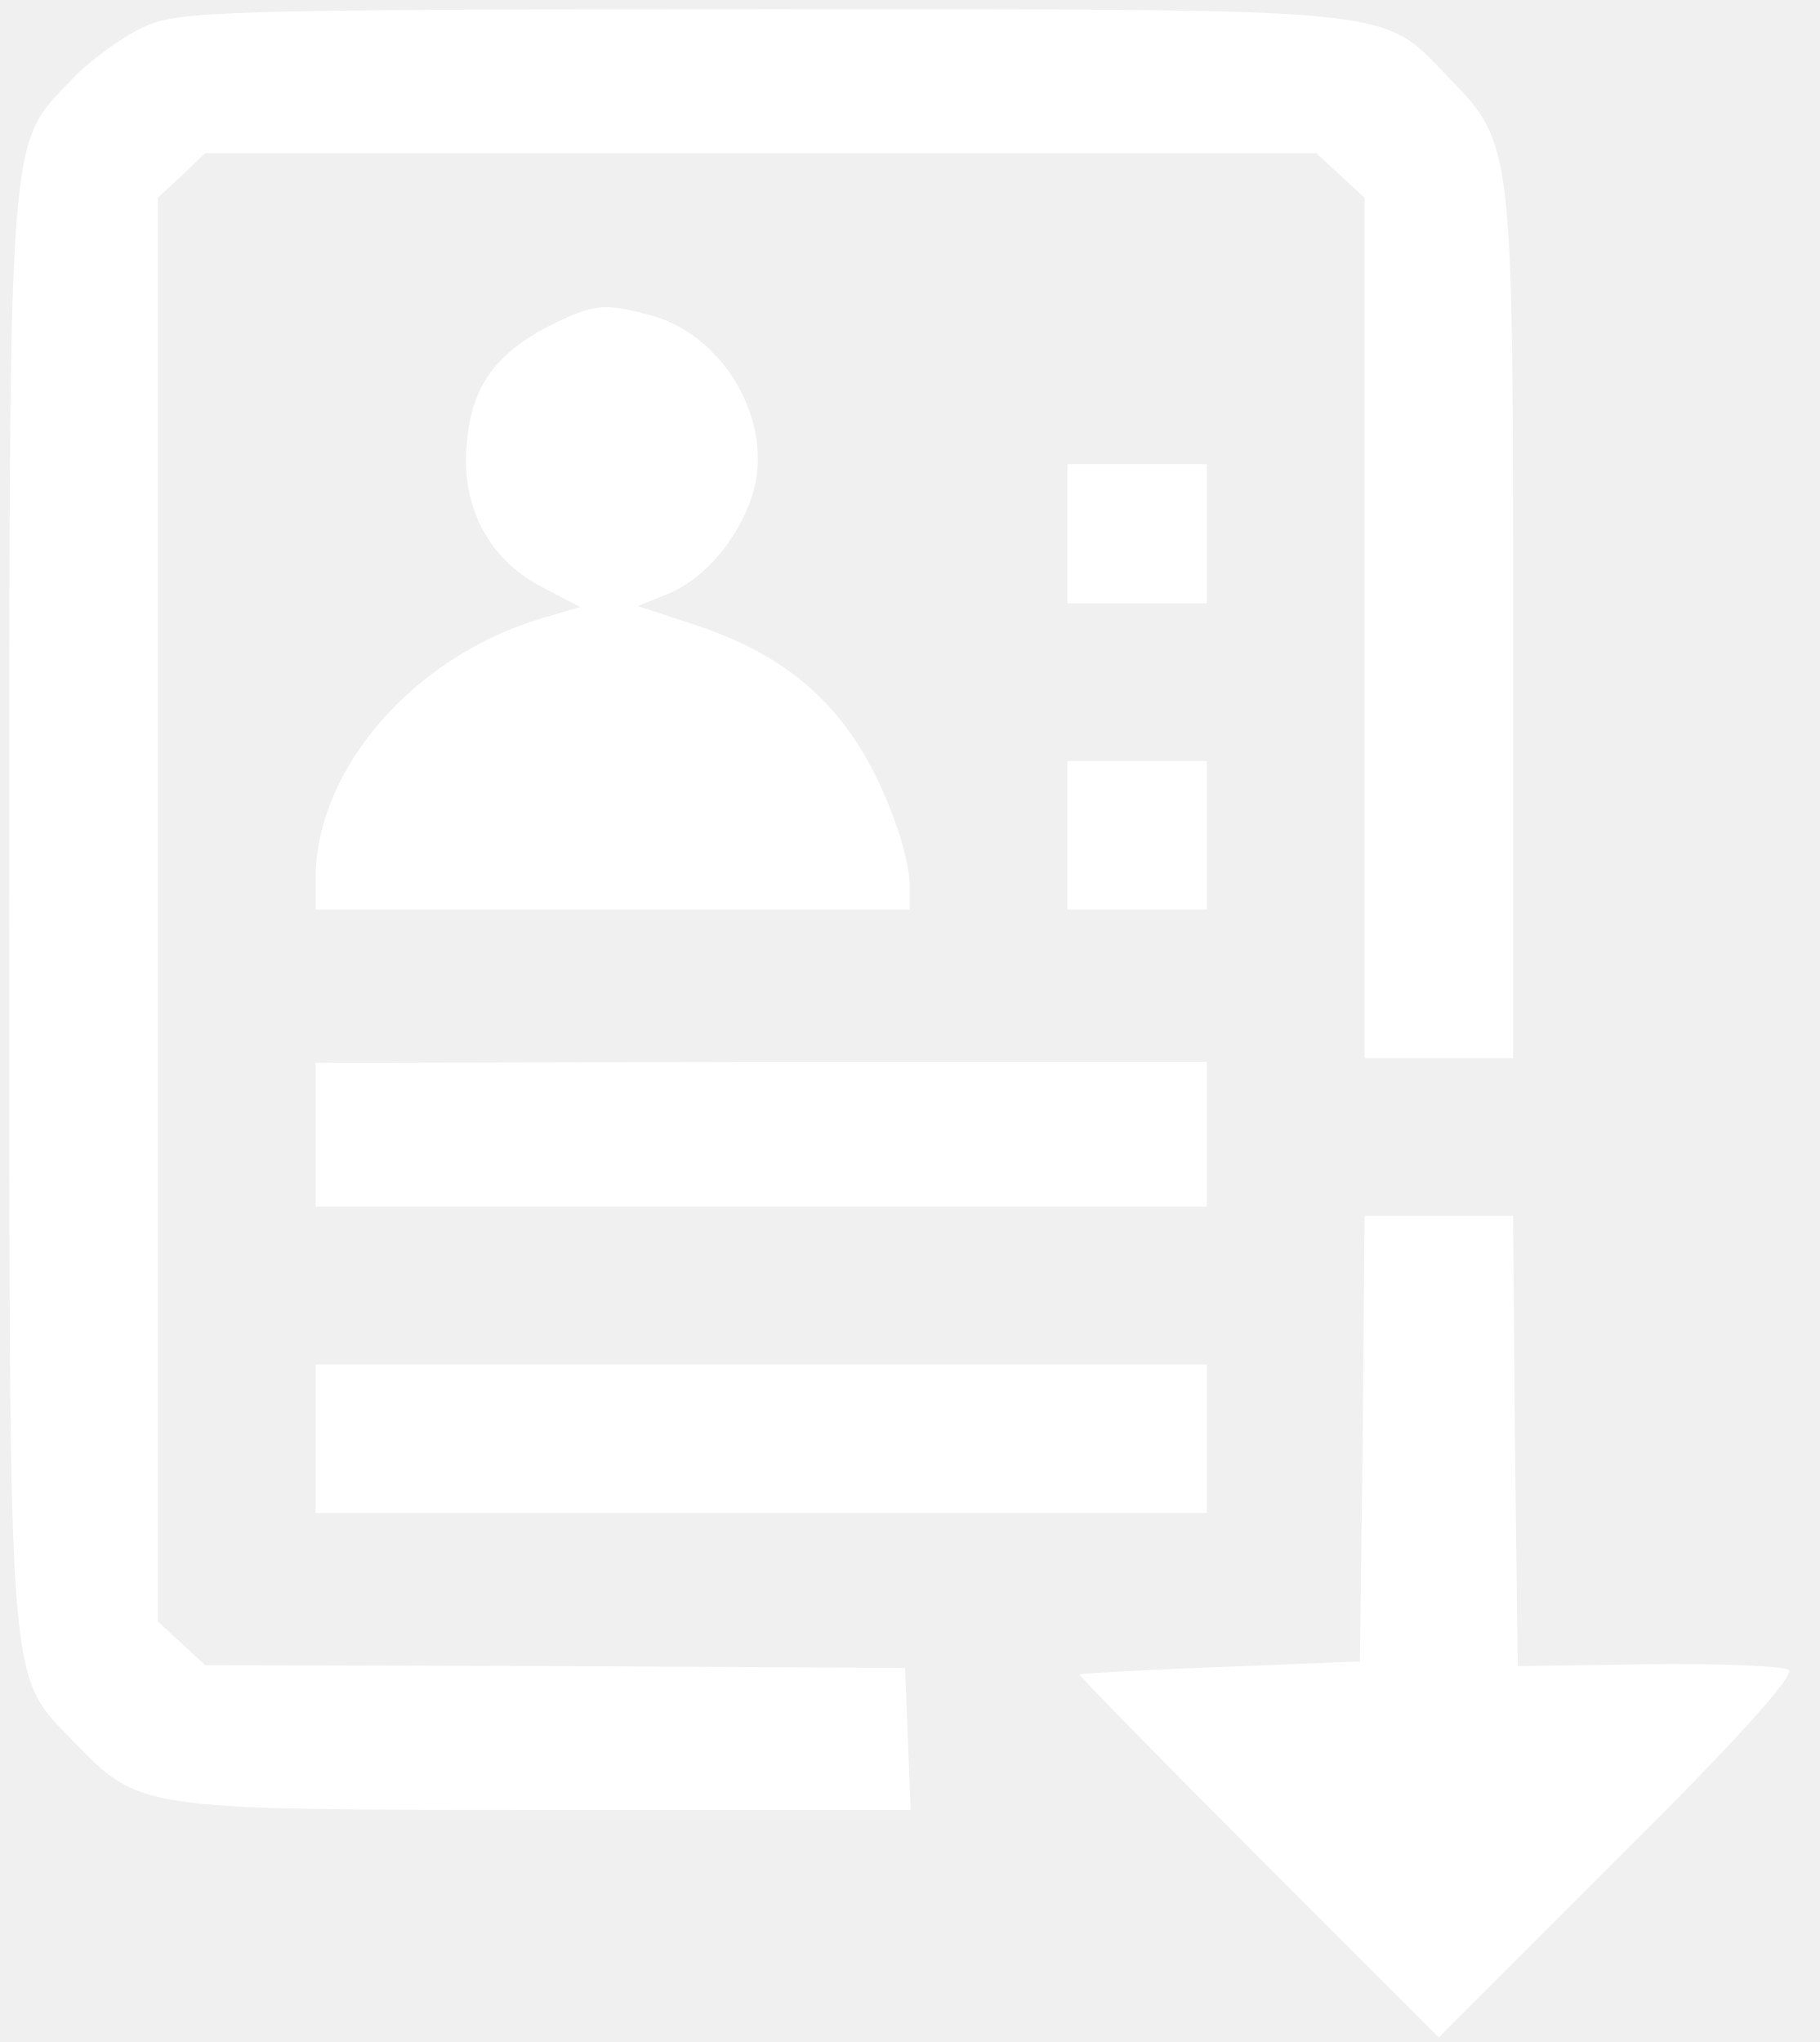
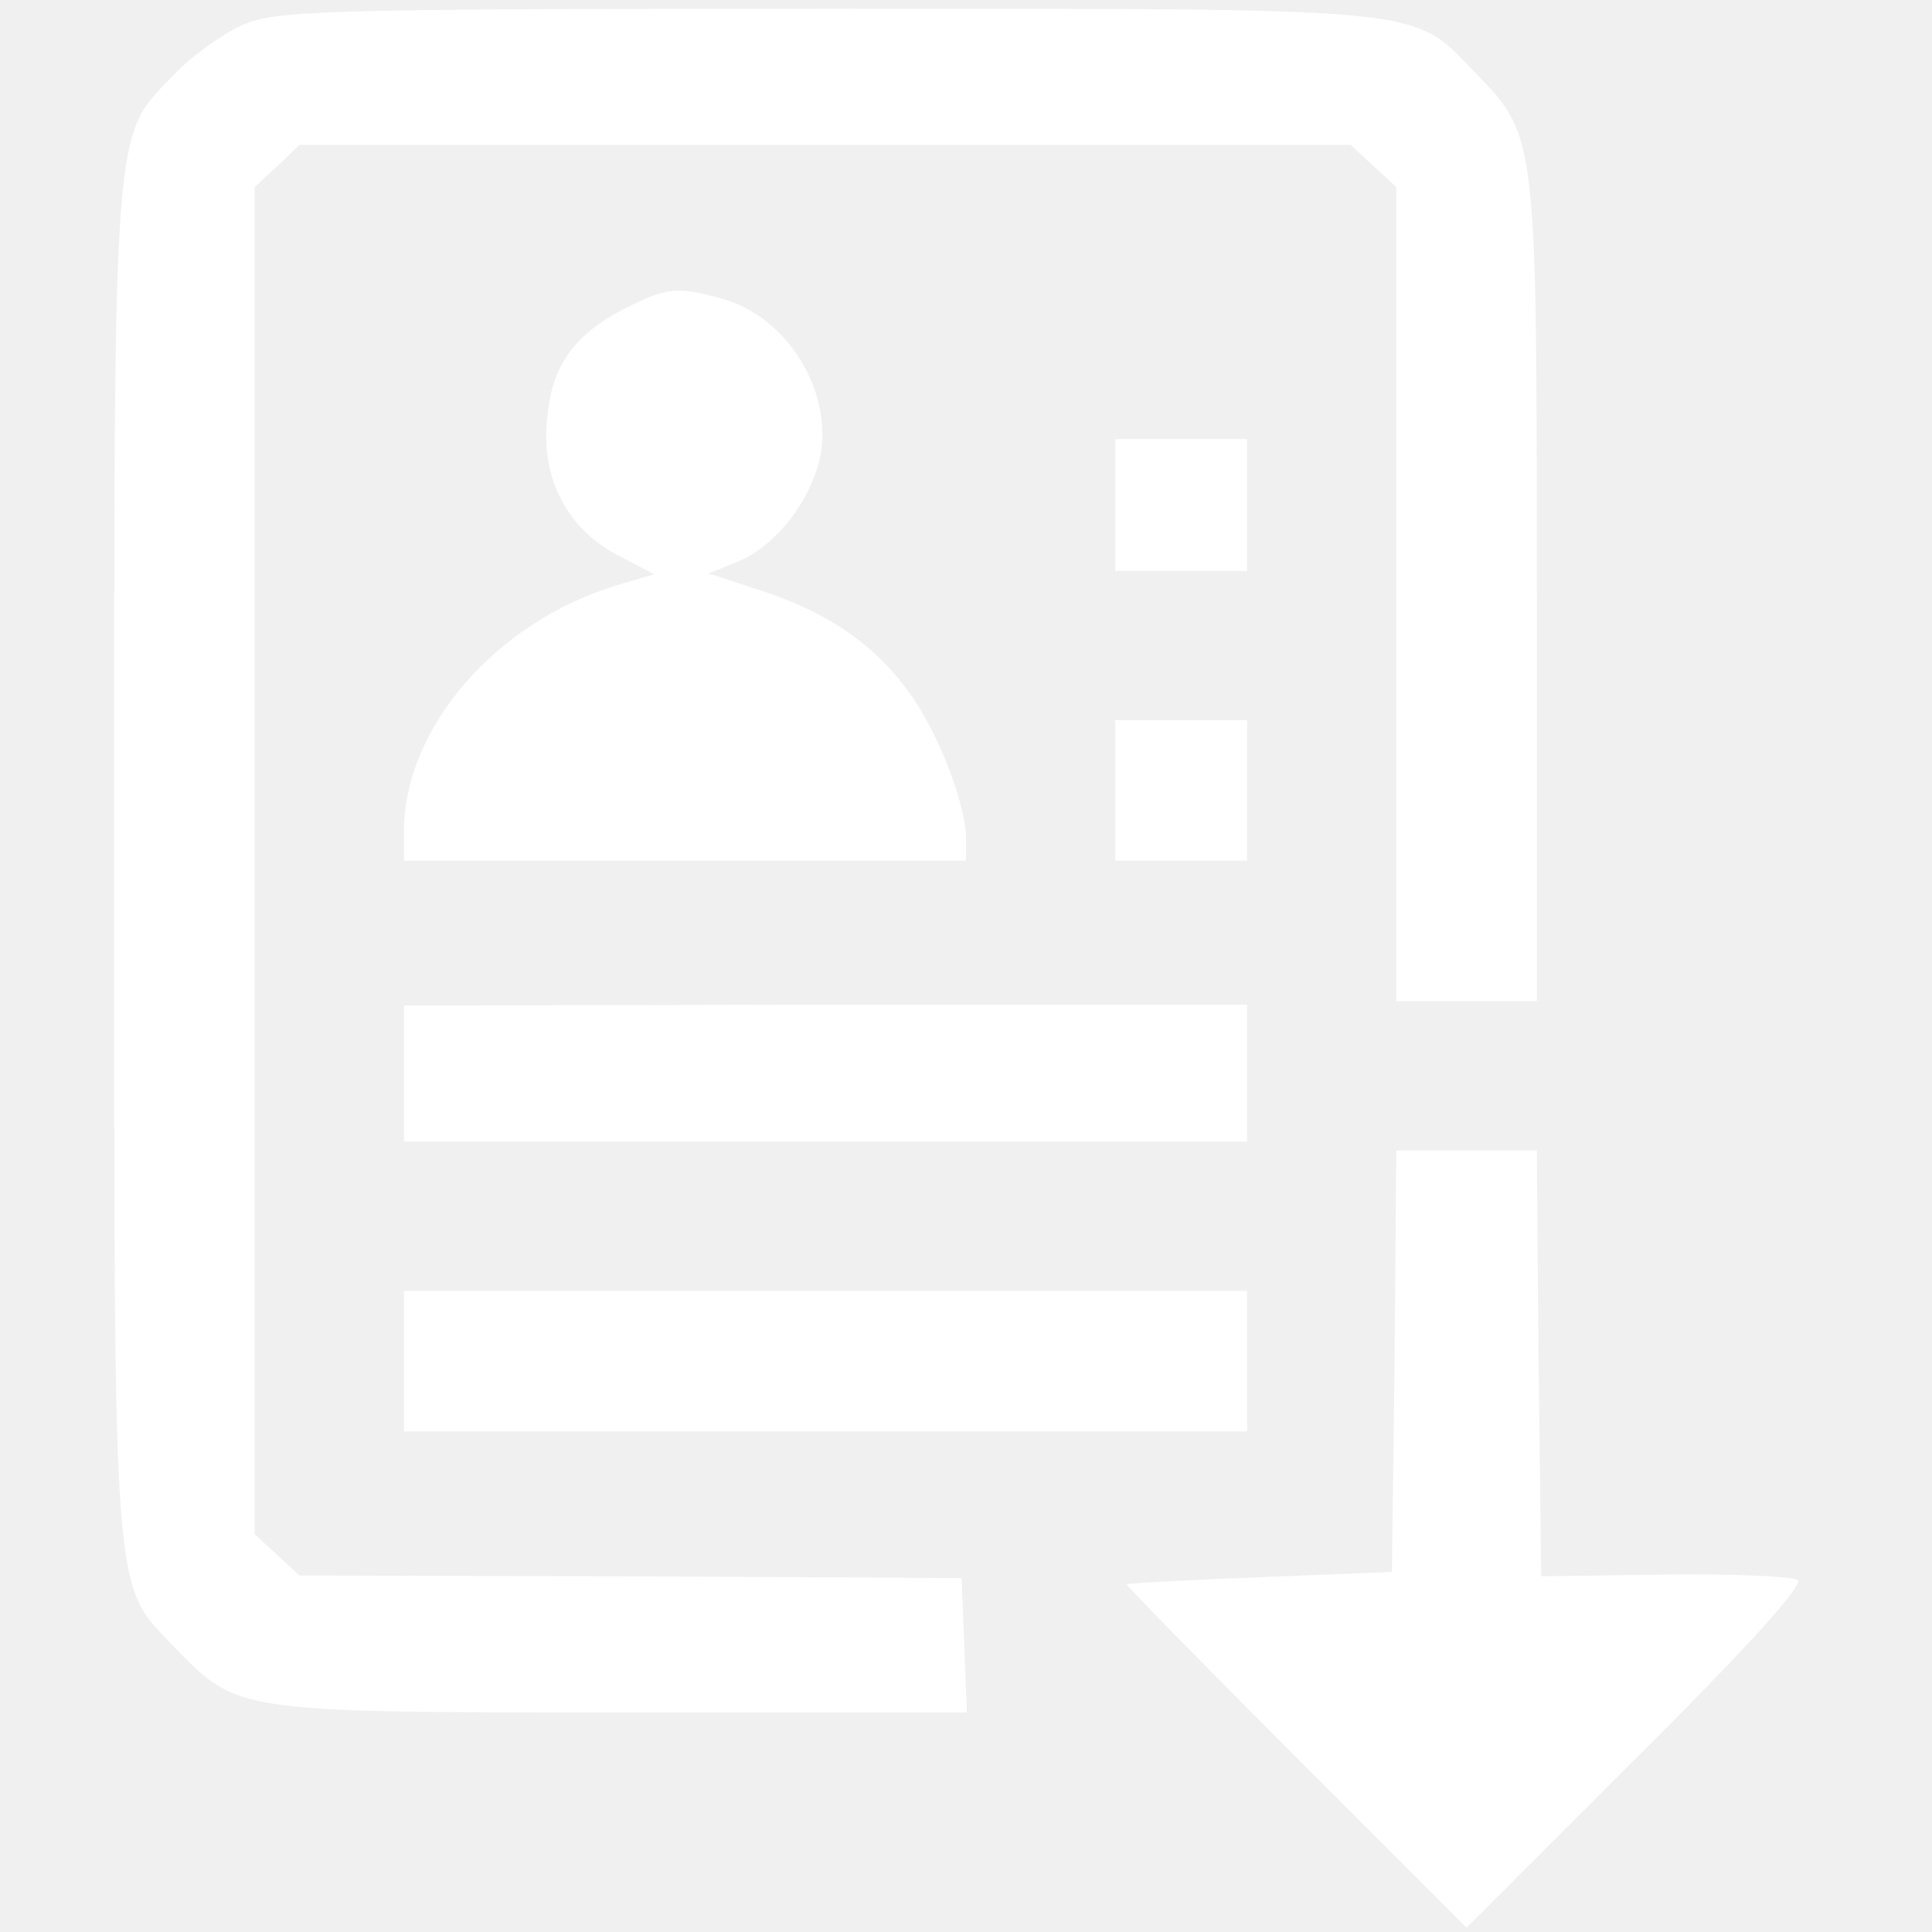
- <svg xmlns="http://www.w3.org/2000/svg" version="1.0" width="196pt" height="220pt" viewBox="0 0 196 220" preserveAspectRatio="xMidYMid meet">
+ <svg xmlns="http://www.w3.org/2000/svg" version="1.0" width="24" height="24" viewBox="0 0 196 220" preserveAspectRatio="xMidYMid meet">
  <g transform="translate(0,220) scale(0.1,-0.1)" fill="#fff" stroke="none">
    <path d="M155 2171 c-22 -10 -57 -35 -77 -56 -70 -73 -68 -42 -68 -895 0 -853         -2 -822 68 -895 73 -75 68 -75 510 -75 l393 0 -3 77 -3 76 -377 2 -377 1 -26         24 -25 23 0 767 0 767 26 24 25 24 599 0 598 0 26 -24 26 -24 0 -464 0 -463         80 0 80 0 0 463 c0 518 0 522 -68 592 -76 78 -40 75 -742 75 -584 0 -628 -2         -665 -19z" />
    <path d="M590 1848 c-57 -30 -82 -65 -87 -125 -7 -68 23 -125 80 -155 l42 -22         -41 -12 c-138 -41 -244 -162 -244 -281 l0 -33 320 0 320 0 0 25 c0 37 -29 115         -61 161 -39 57 -93 95 -168 120 l-64 21 32 13 c40 16 77 60 92 108 23 77 -30         170 -109 192 -52 14 -62 13 -112 -12z" />
    <path d="M1150 1625 l0 -75 75 0 75 0 0 75 0 75 -75 0 -75 0 0 -75z" />
    <path d="M1150 1300 l0 -80 75 0 75 0 0 80 0 80 -75 0 -75 0 0 -80z" />
    <path d="M340 978 l0 -78 480 0 480 0 0 78 0 78 -480 0 -480 -1 0 -77z" />
    <path d="M1468 650 l-3 -240 -150 -6 c-82 -3 -151 -7 -152 -8 -1 -1 85 -89         192 -196 l195 -195 195 195 c129 128 190 197 182 201 -7 4 -75 7 -152 6 l-140         -2 -3 243 -2 242 -80 0 -80 0 -2 -240z" />
    <path d="M340 650 l0 -80 480 0 480 0 0 80 0 80 -480 0 -480 0 0 -80z" />
  </g>
</svg>
